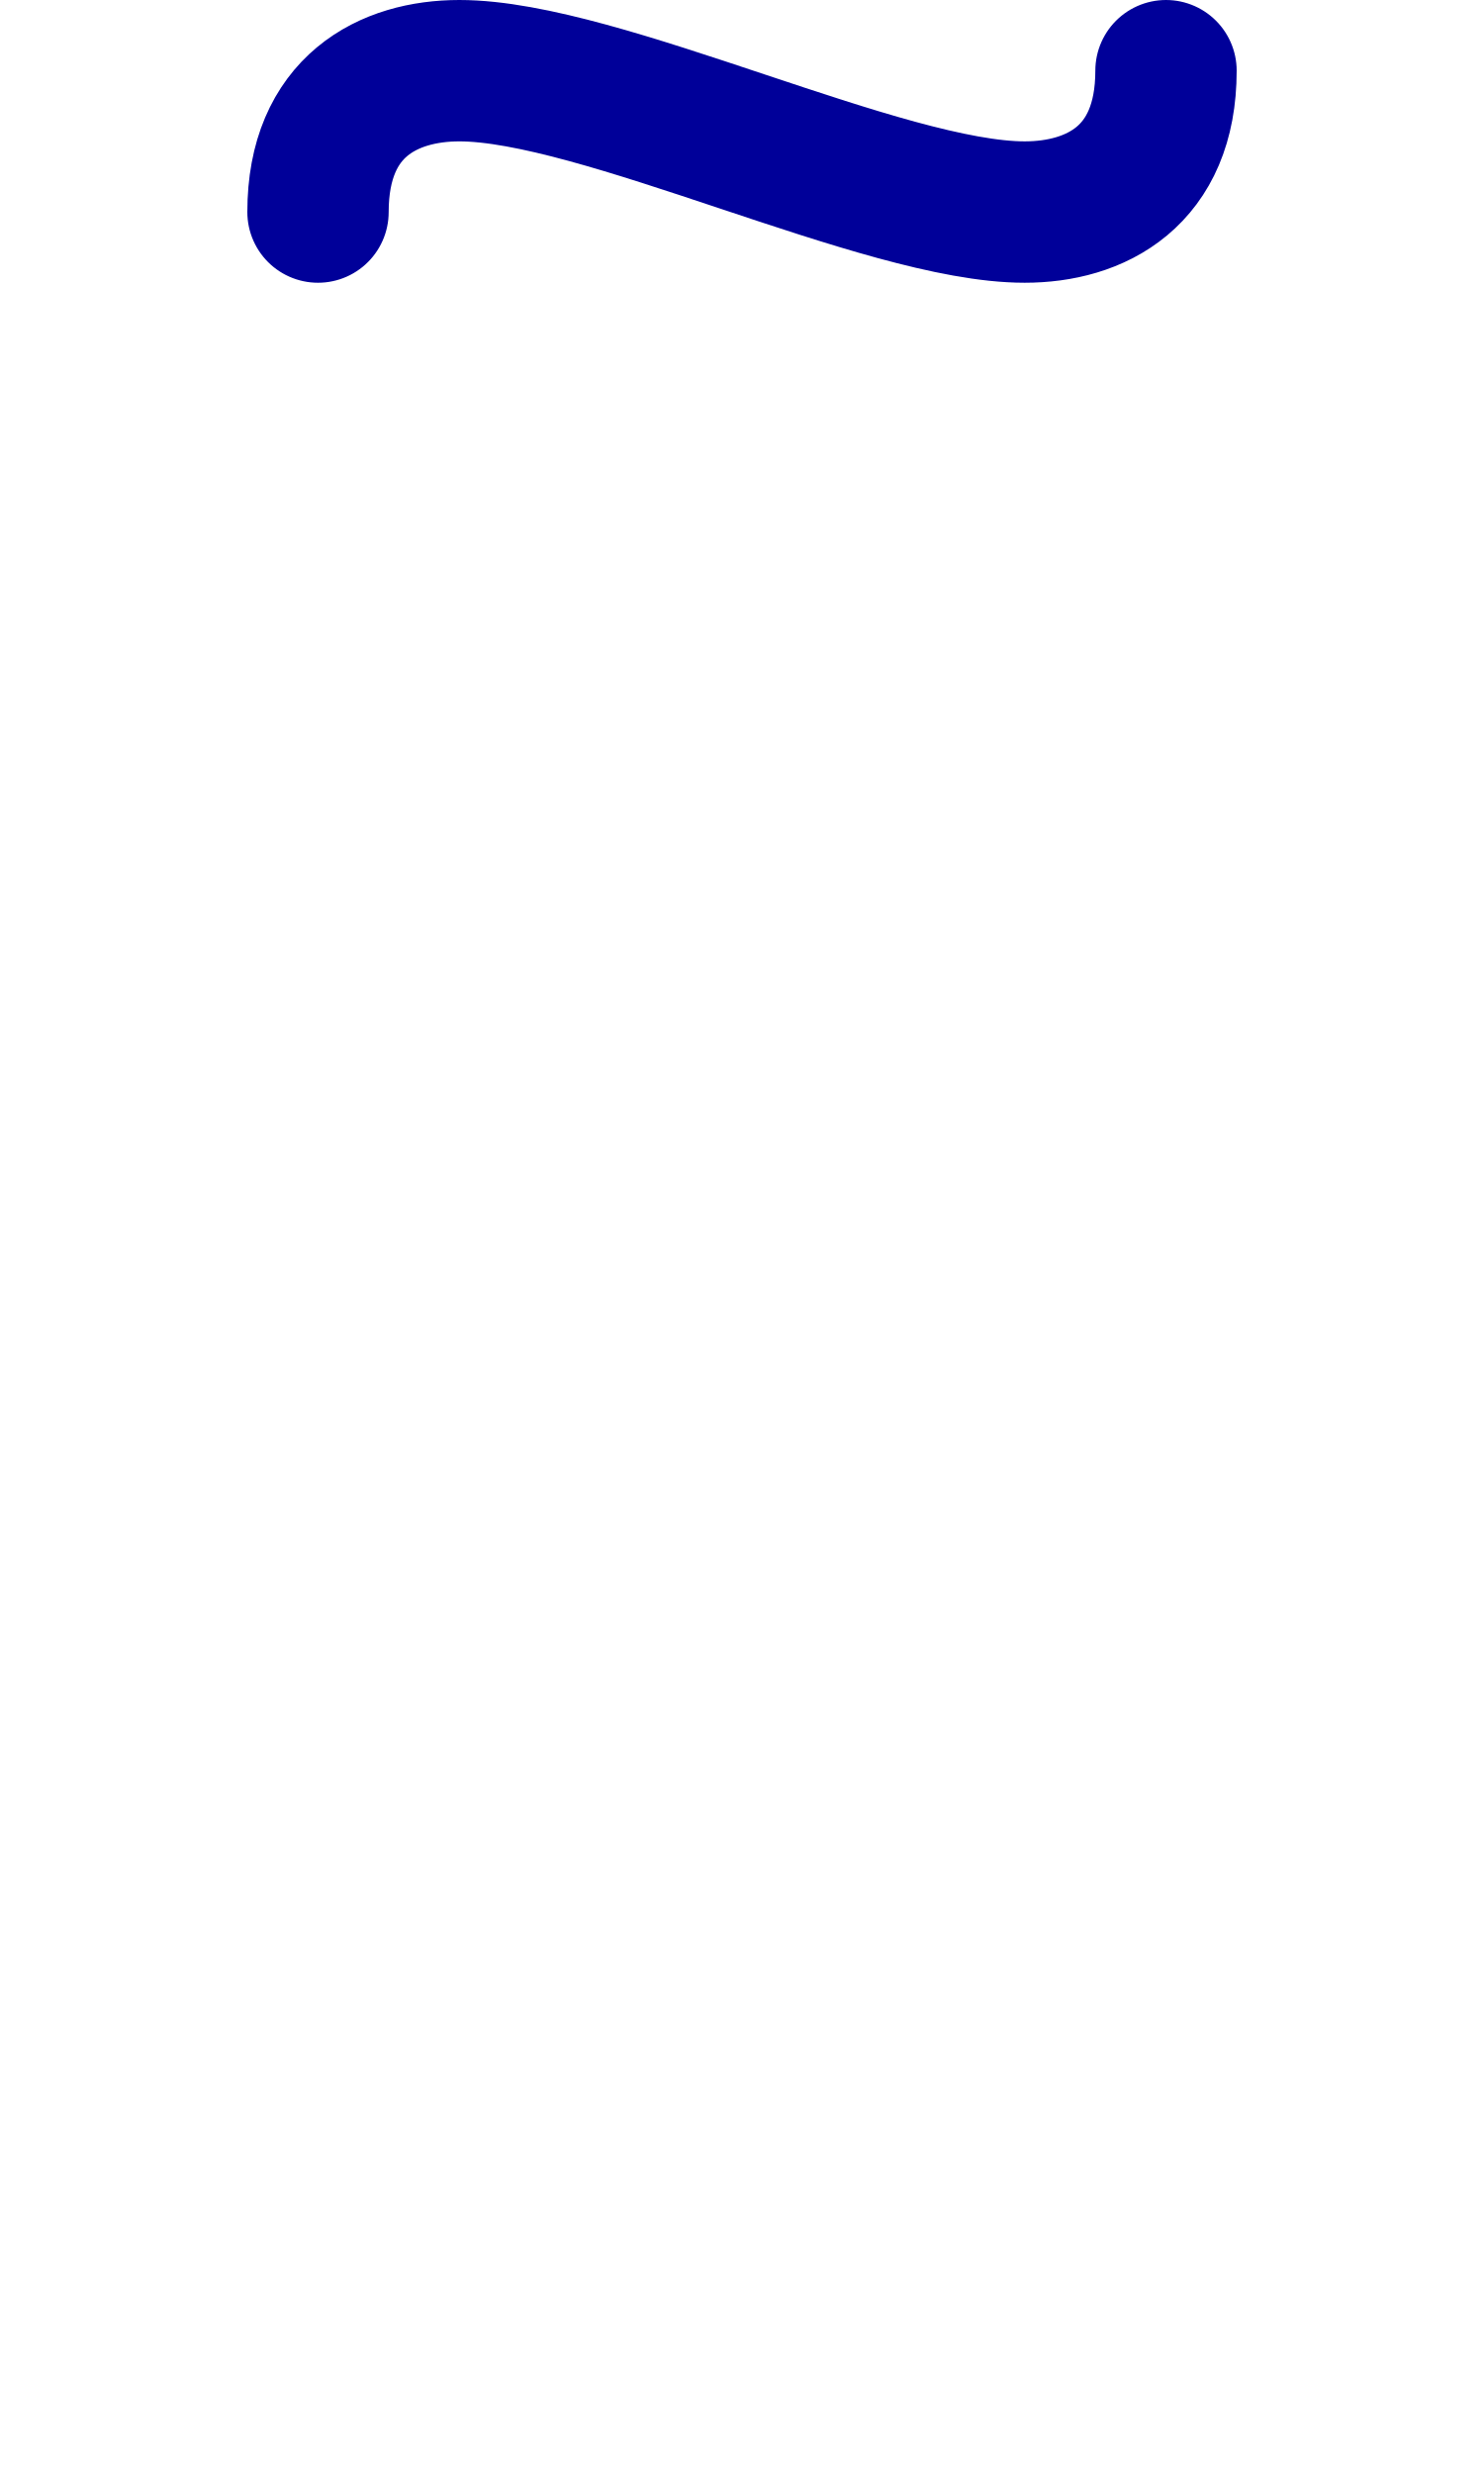
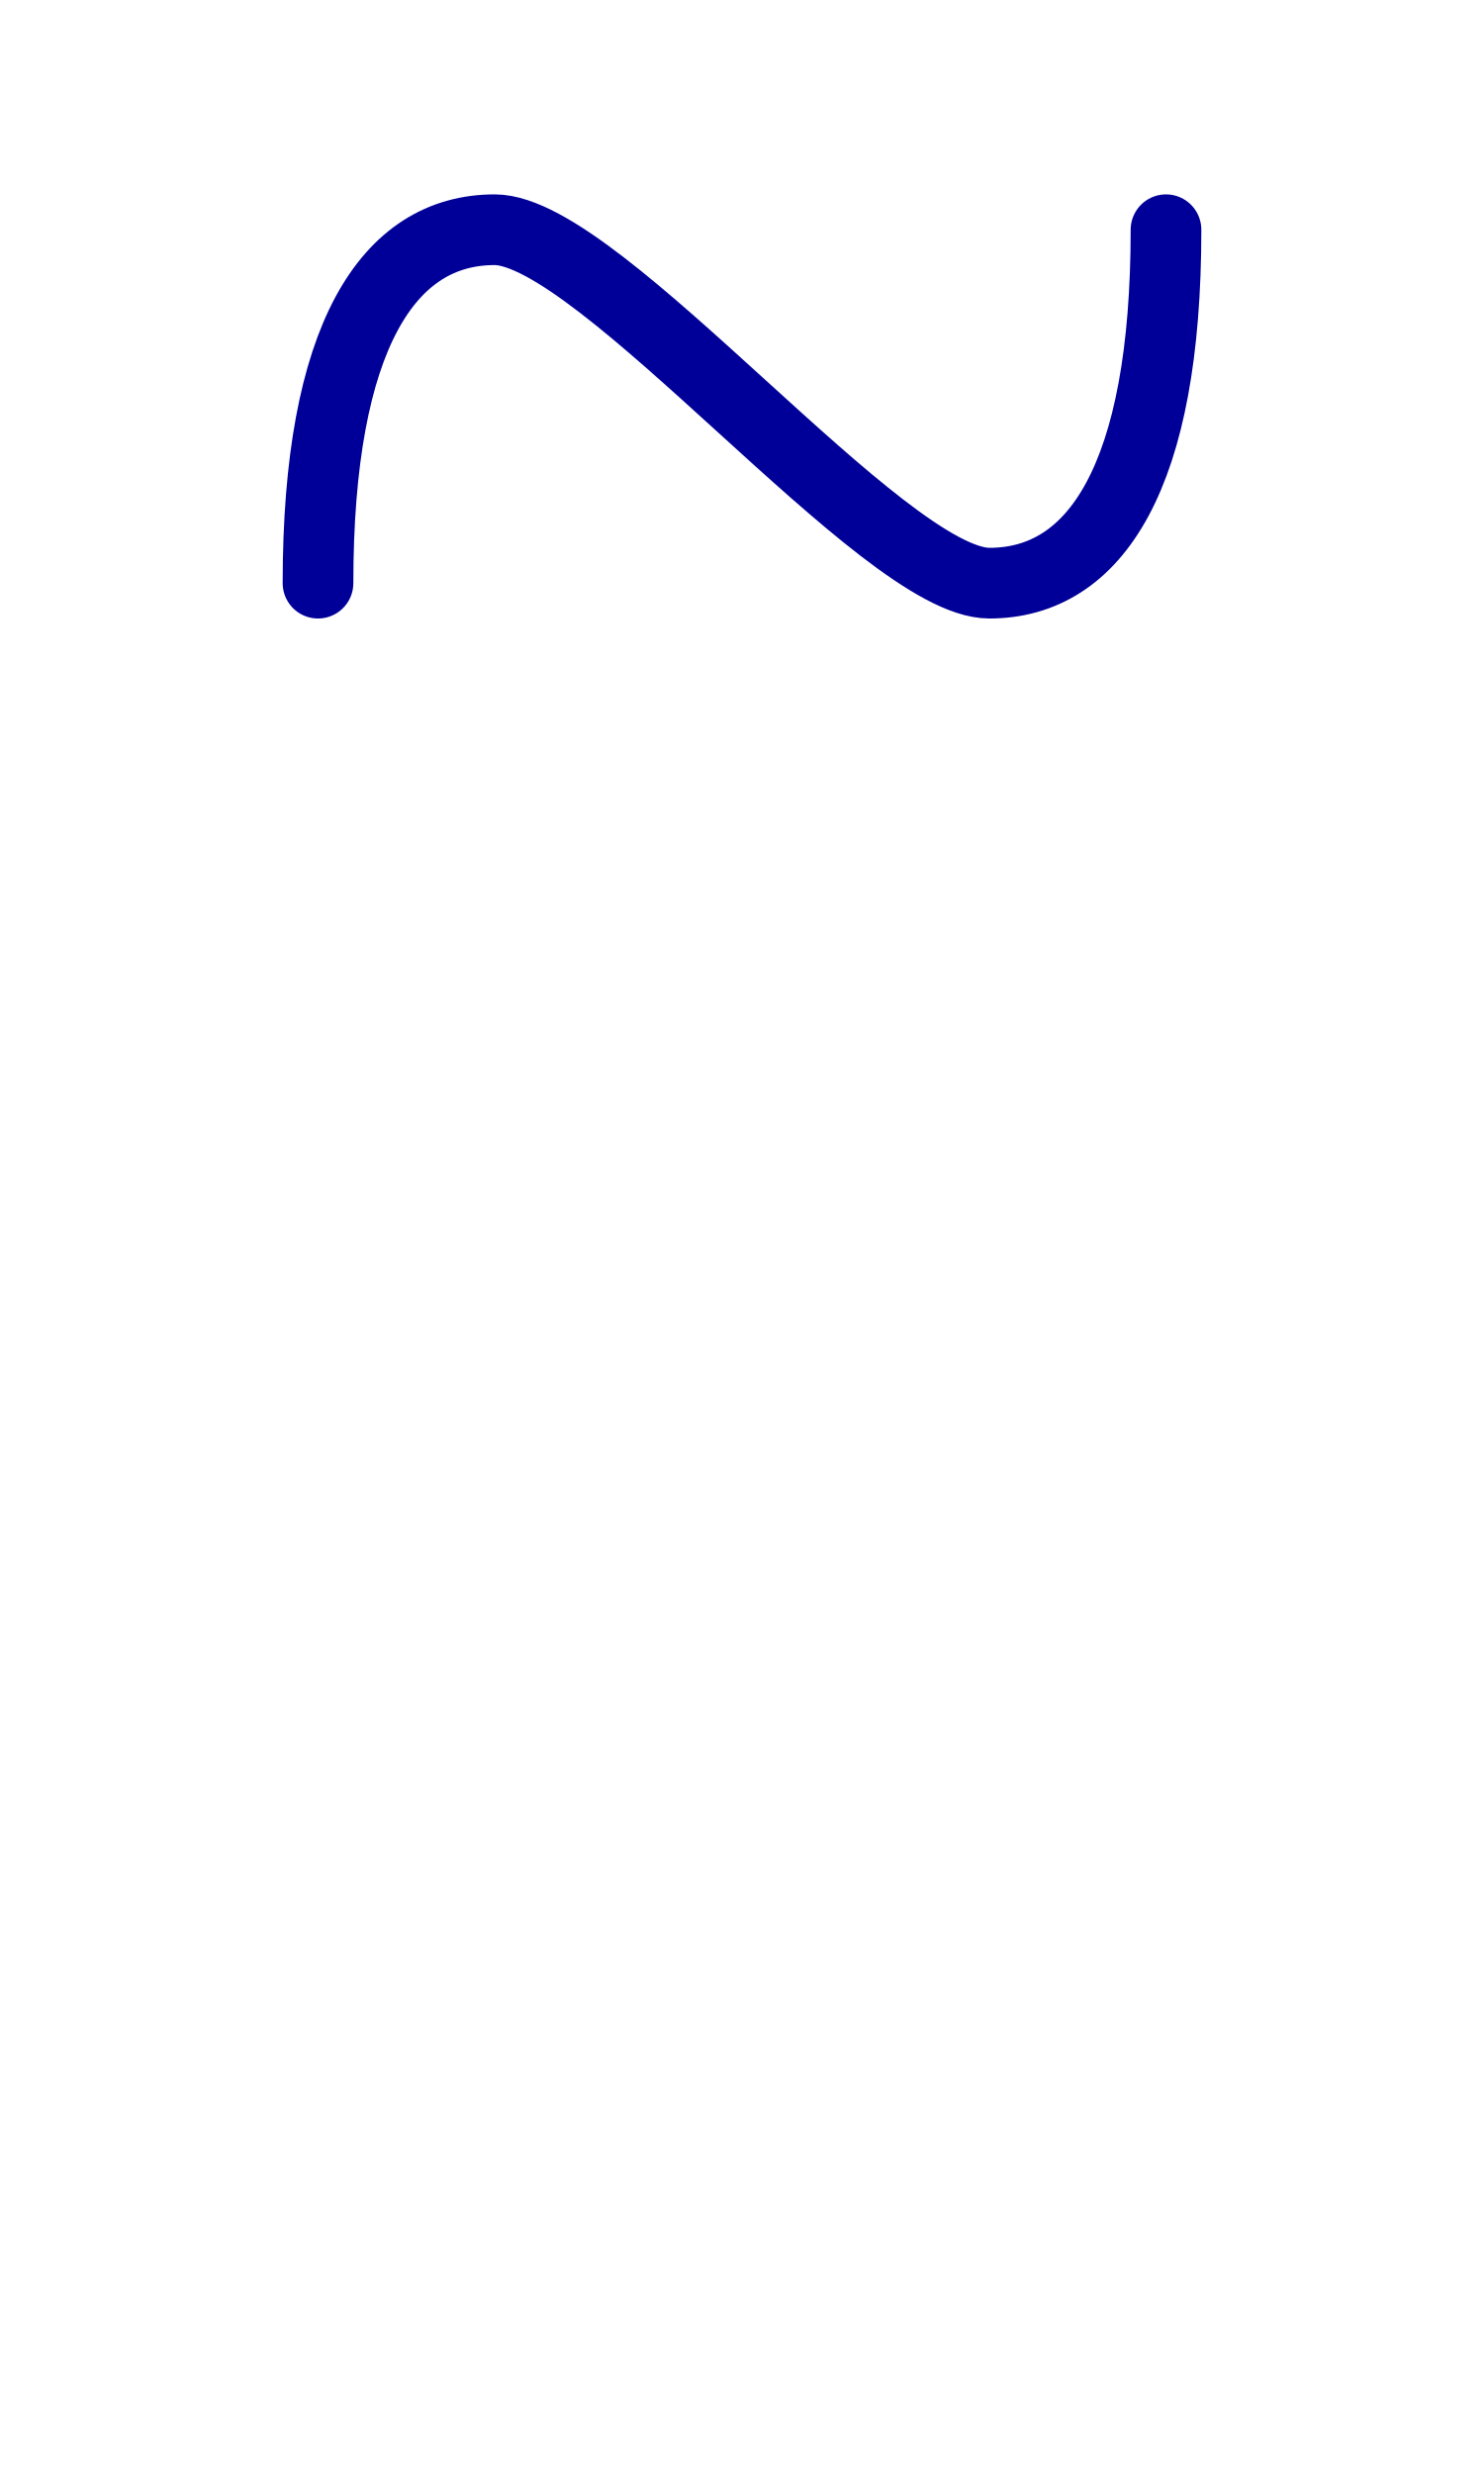
<svg xmlns="http://www.w3.org/2000/svg" width="1008" height="1680" viewBox="0 0 63 105" version="1.1" id="svg5" xml:space="preserve">
  <defs id="defs2" />
  <g id="layer3" style="display:inline;opacity:0.5;stroke-width:3.6;stroke-dasharray:none" transform="matrix(0.8333333,0,0,0.8333333,-157.9762,-173.0963)" />
  <g id="layer2" style="display:inline" />
  <g id="layer1" style="display:inline">
-     <path style="display:inline;fill:none;stroke:#000099;stroke-width:6;stroke-linecap:round;stroke-linejoin:round" d="m 13.5,9 c 0,-4.5 3,-6 6,-6 6,0 18,6 24,6 3,0 6,-1.5 6,-6" id="path136" />
+     <path style="fill:none;stroke:#000099;stroke-width:3;stroke-linecap:round;stroke-linejoin:round" d="m 13.5,24.75 c 0,-10.5 3,-15 7.5,-15 4.5,0 16.5,15 21,15 4.5,0 7.5,-4.5 7.5,-15" id="path8" />
  </g>
</svg>
